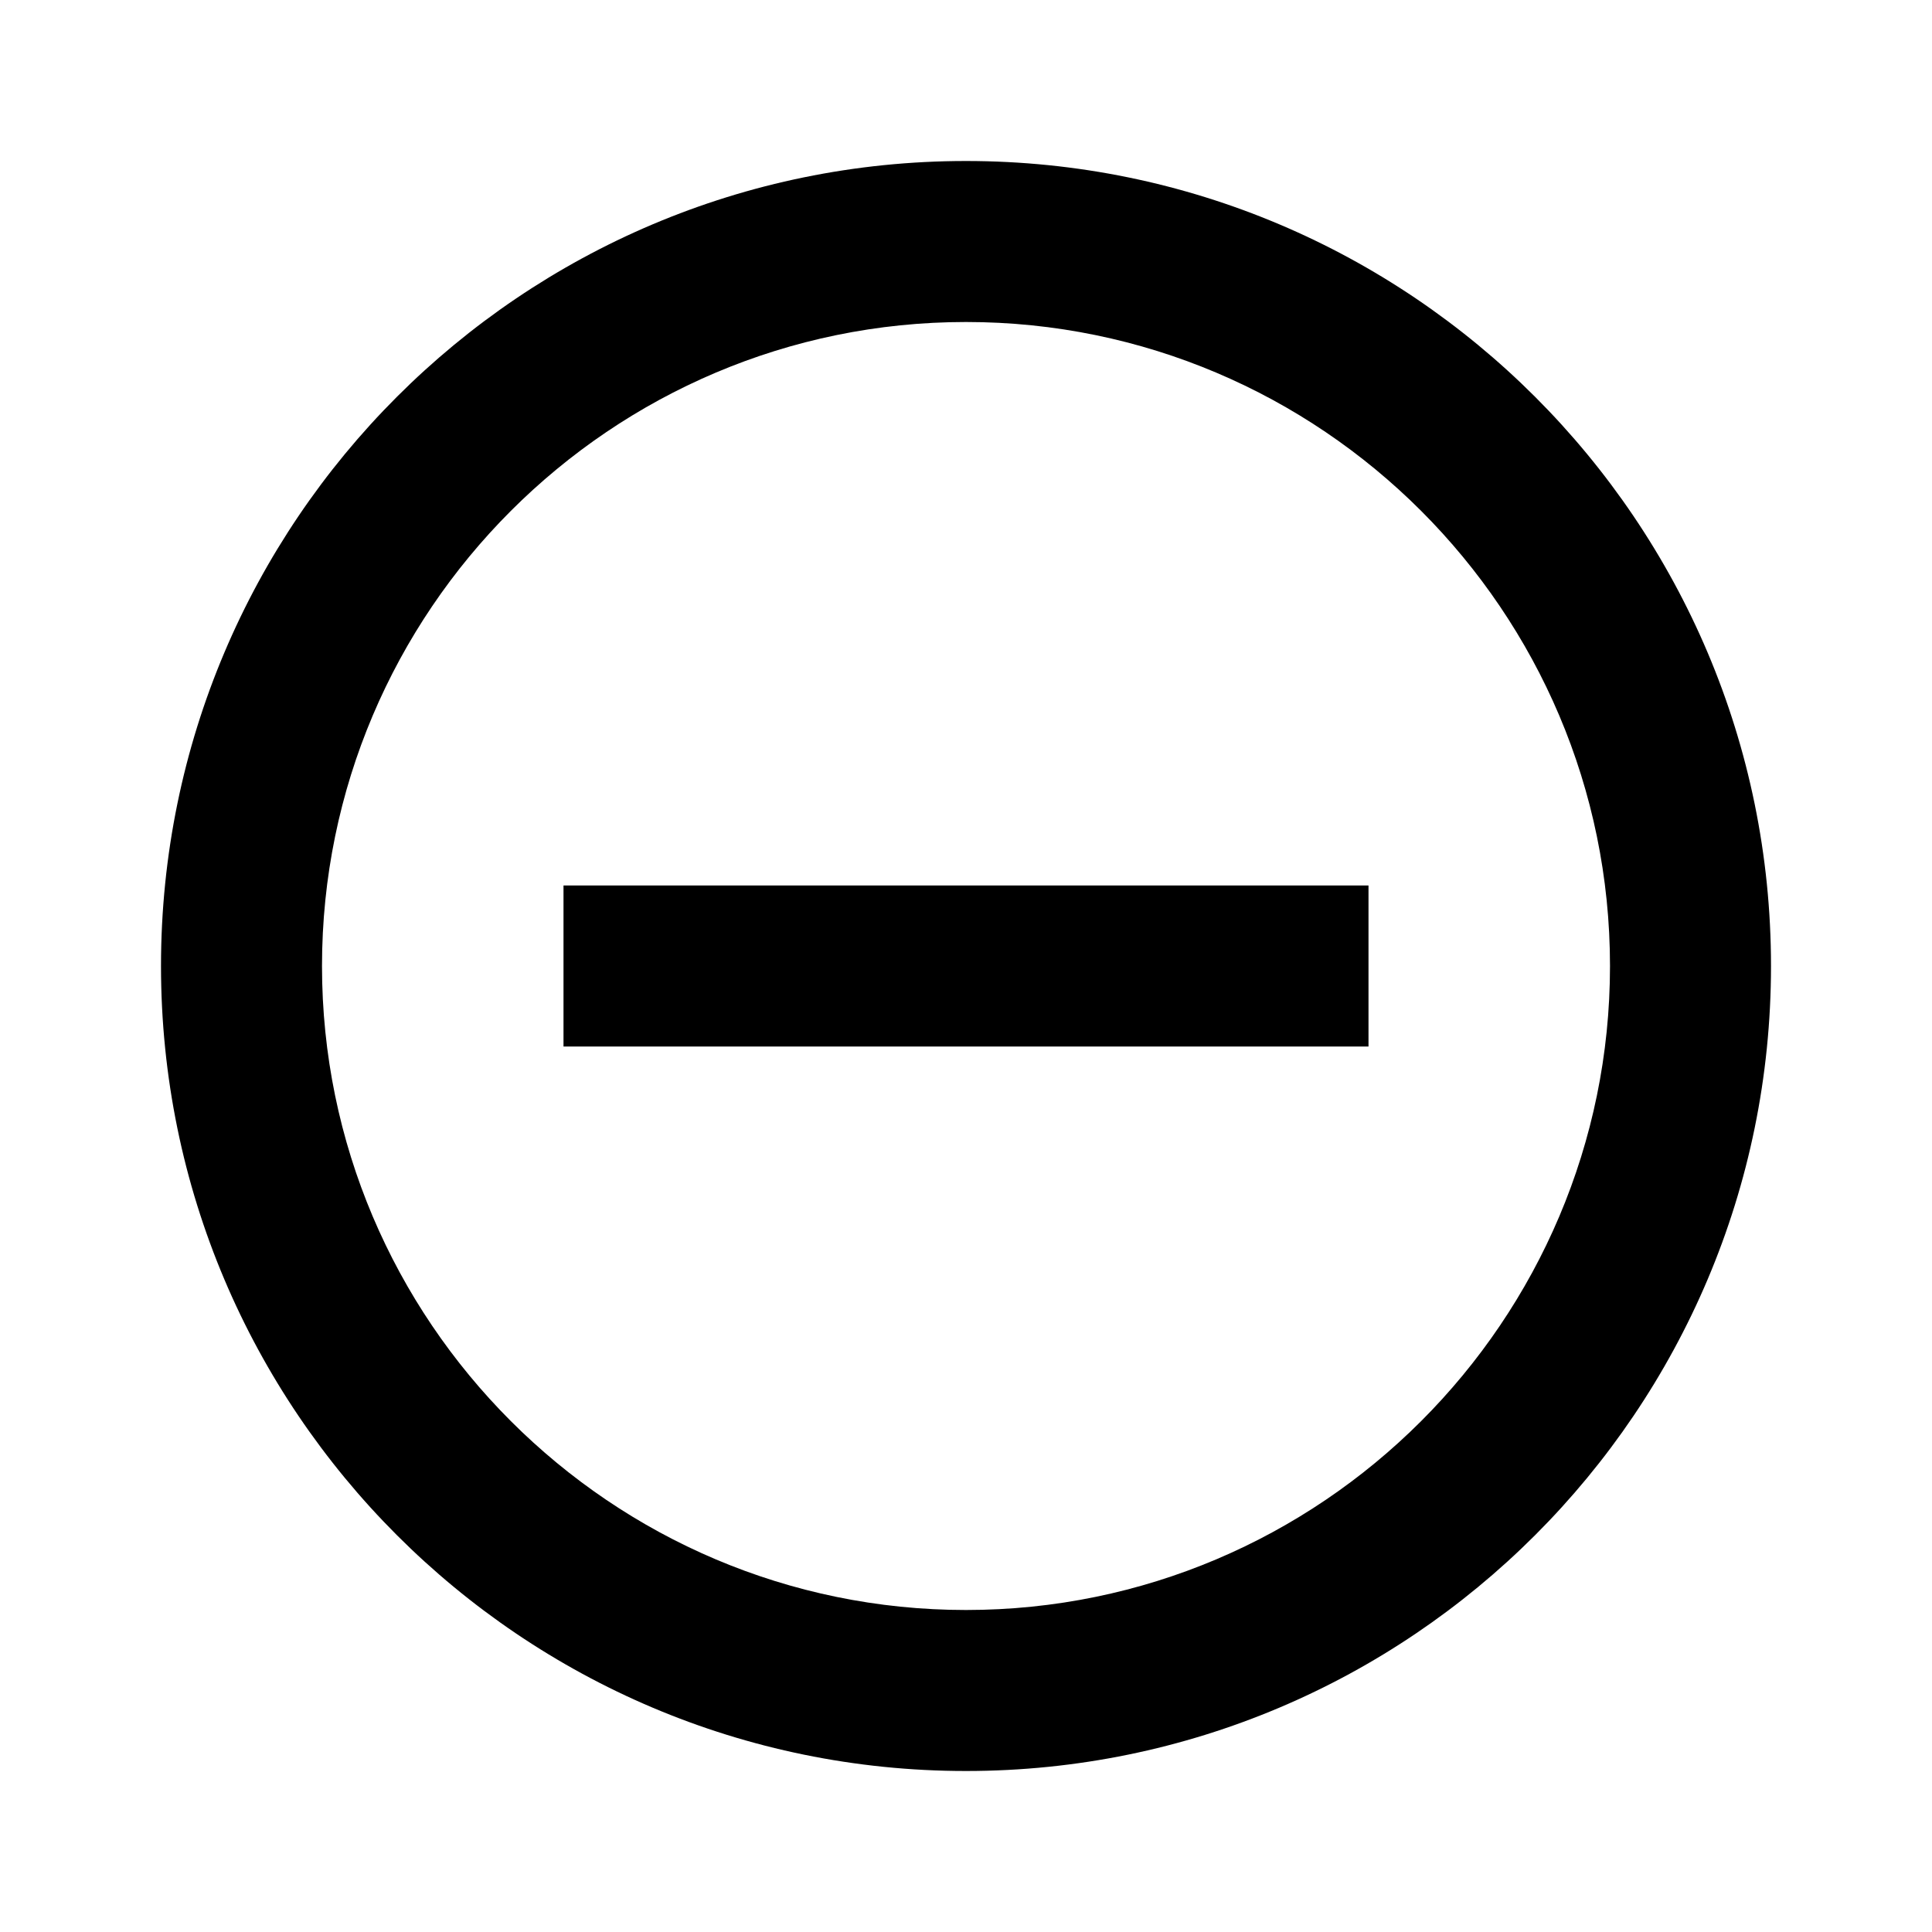
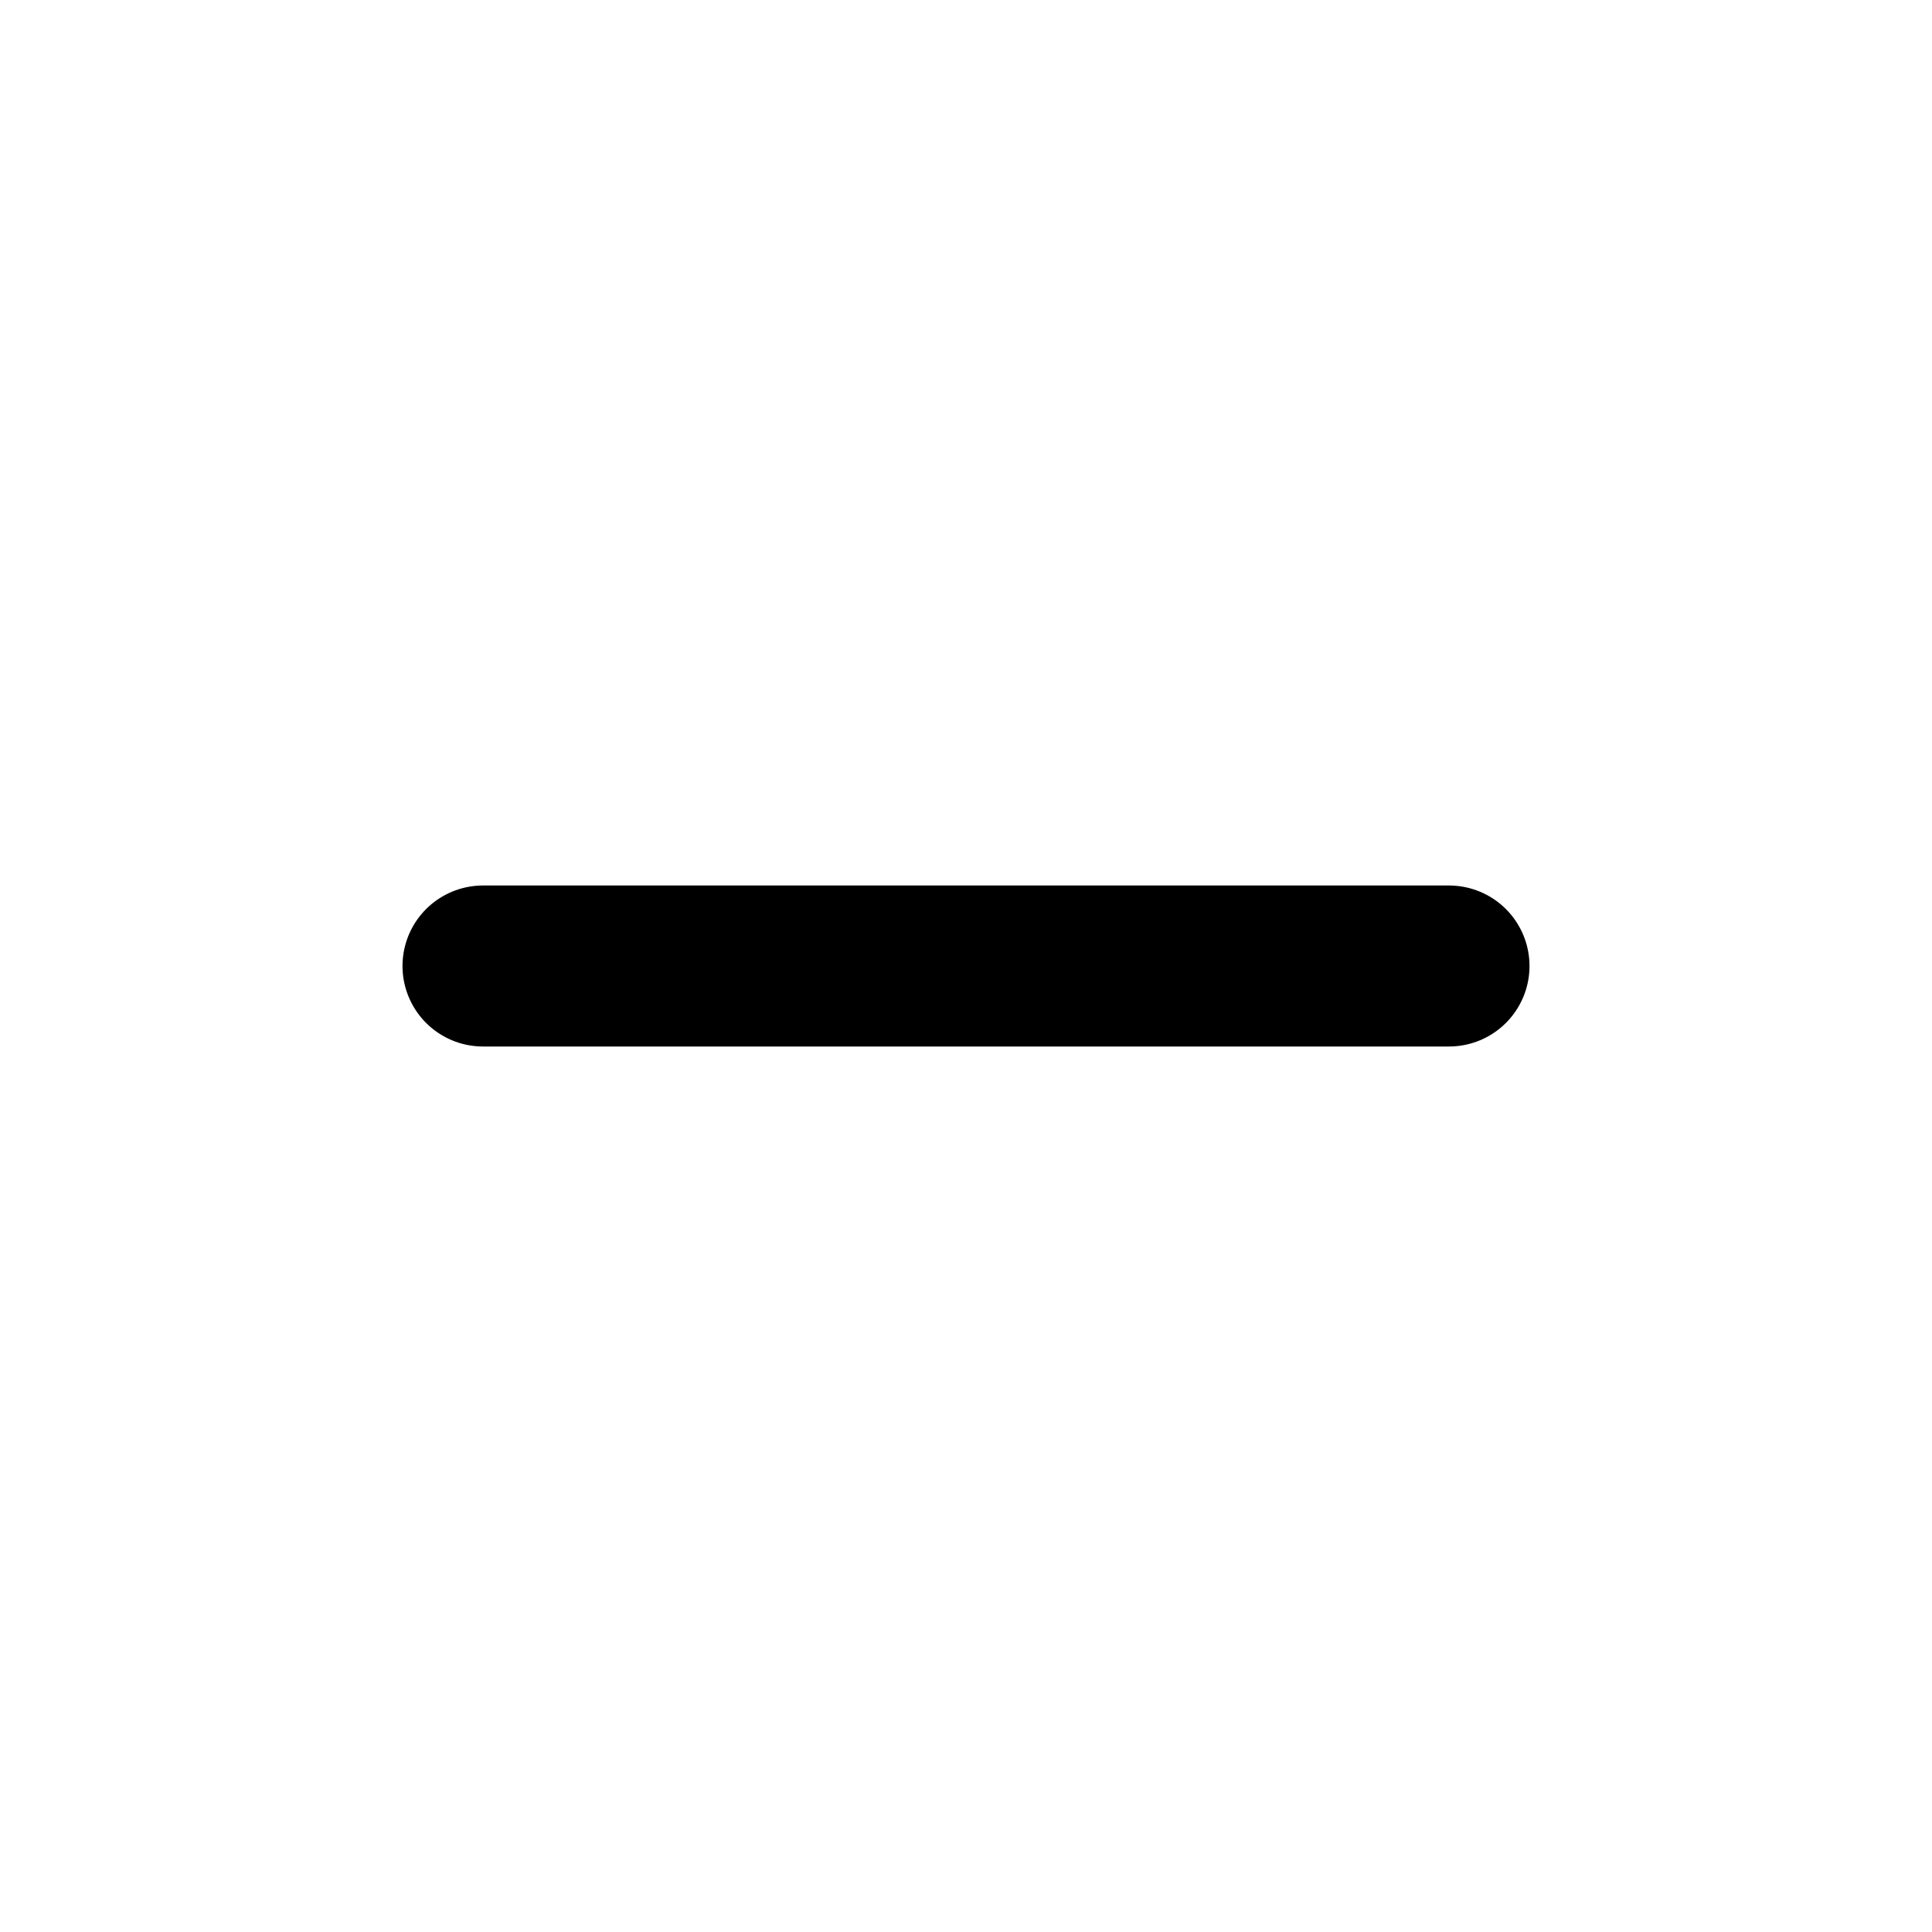
- <svg class="MuiSvgIcon-root MuiSvgIcon-fontSizeMedium css-vubbuv" focusable="false" viewBox="0 0 24 24" aria-hidden="true" data-testid="RemoveCircleOutlineIcon">
-   <path d="M7 11v2h10v-2H7zm5-9C6.48 2 2 6.48 2 12s4.48 10 10 10 10-4.48 10-10S17.52 2 12 2zm0 18c-4.41 0-8-3.59-8-8s3.59-8 8-8 8 3.59 8 8-3.59 8-8 8z">
-   </path>
+ <svg xmlns="http://www.w3.org/2000/svg" width="800px" height="800px" viewBox="0 0 24 24" fill="none">
+   <path d="M6 12L18 12" stroke="#000000" stroke-width="2" stroke-linecap="round" stroke-linejoin="round" />
</svg>
